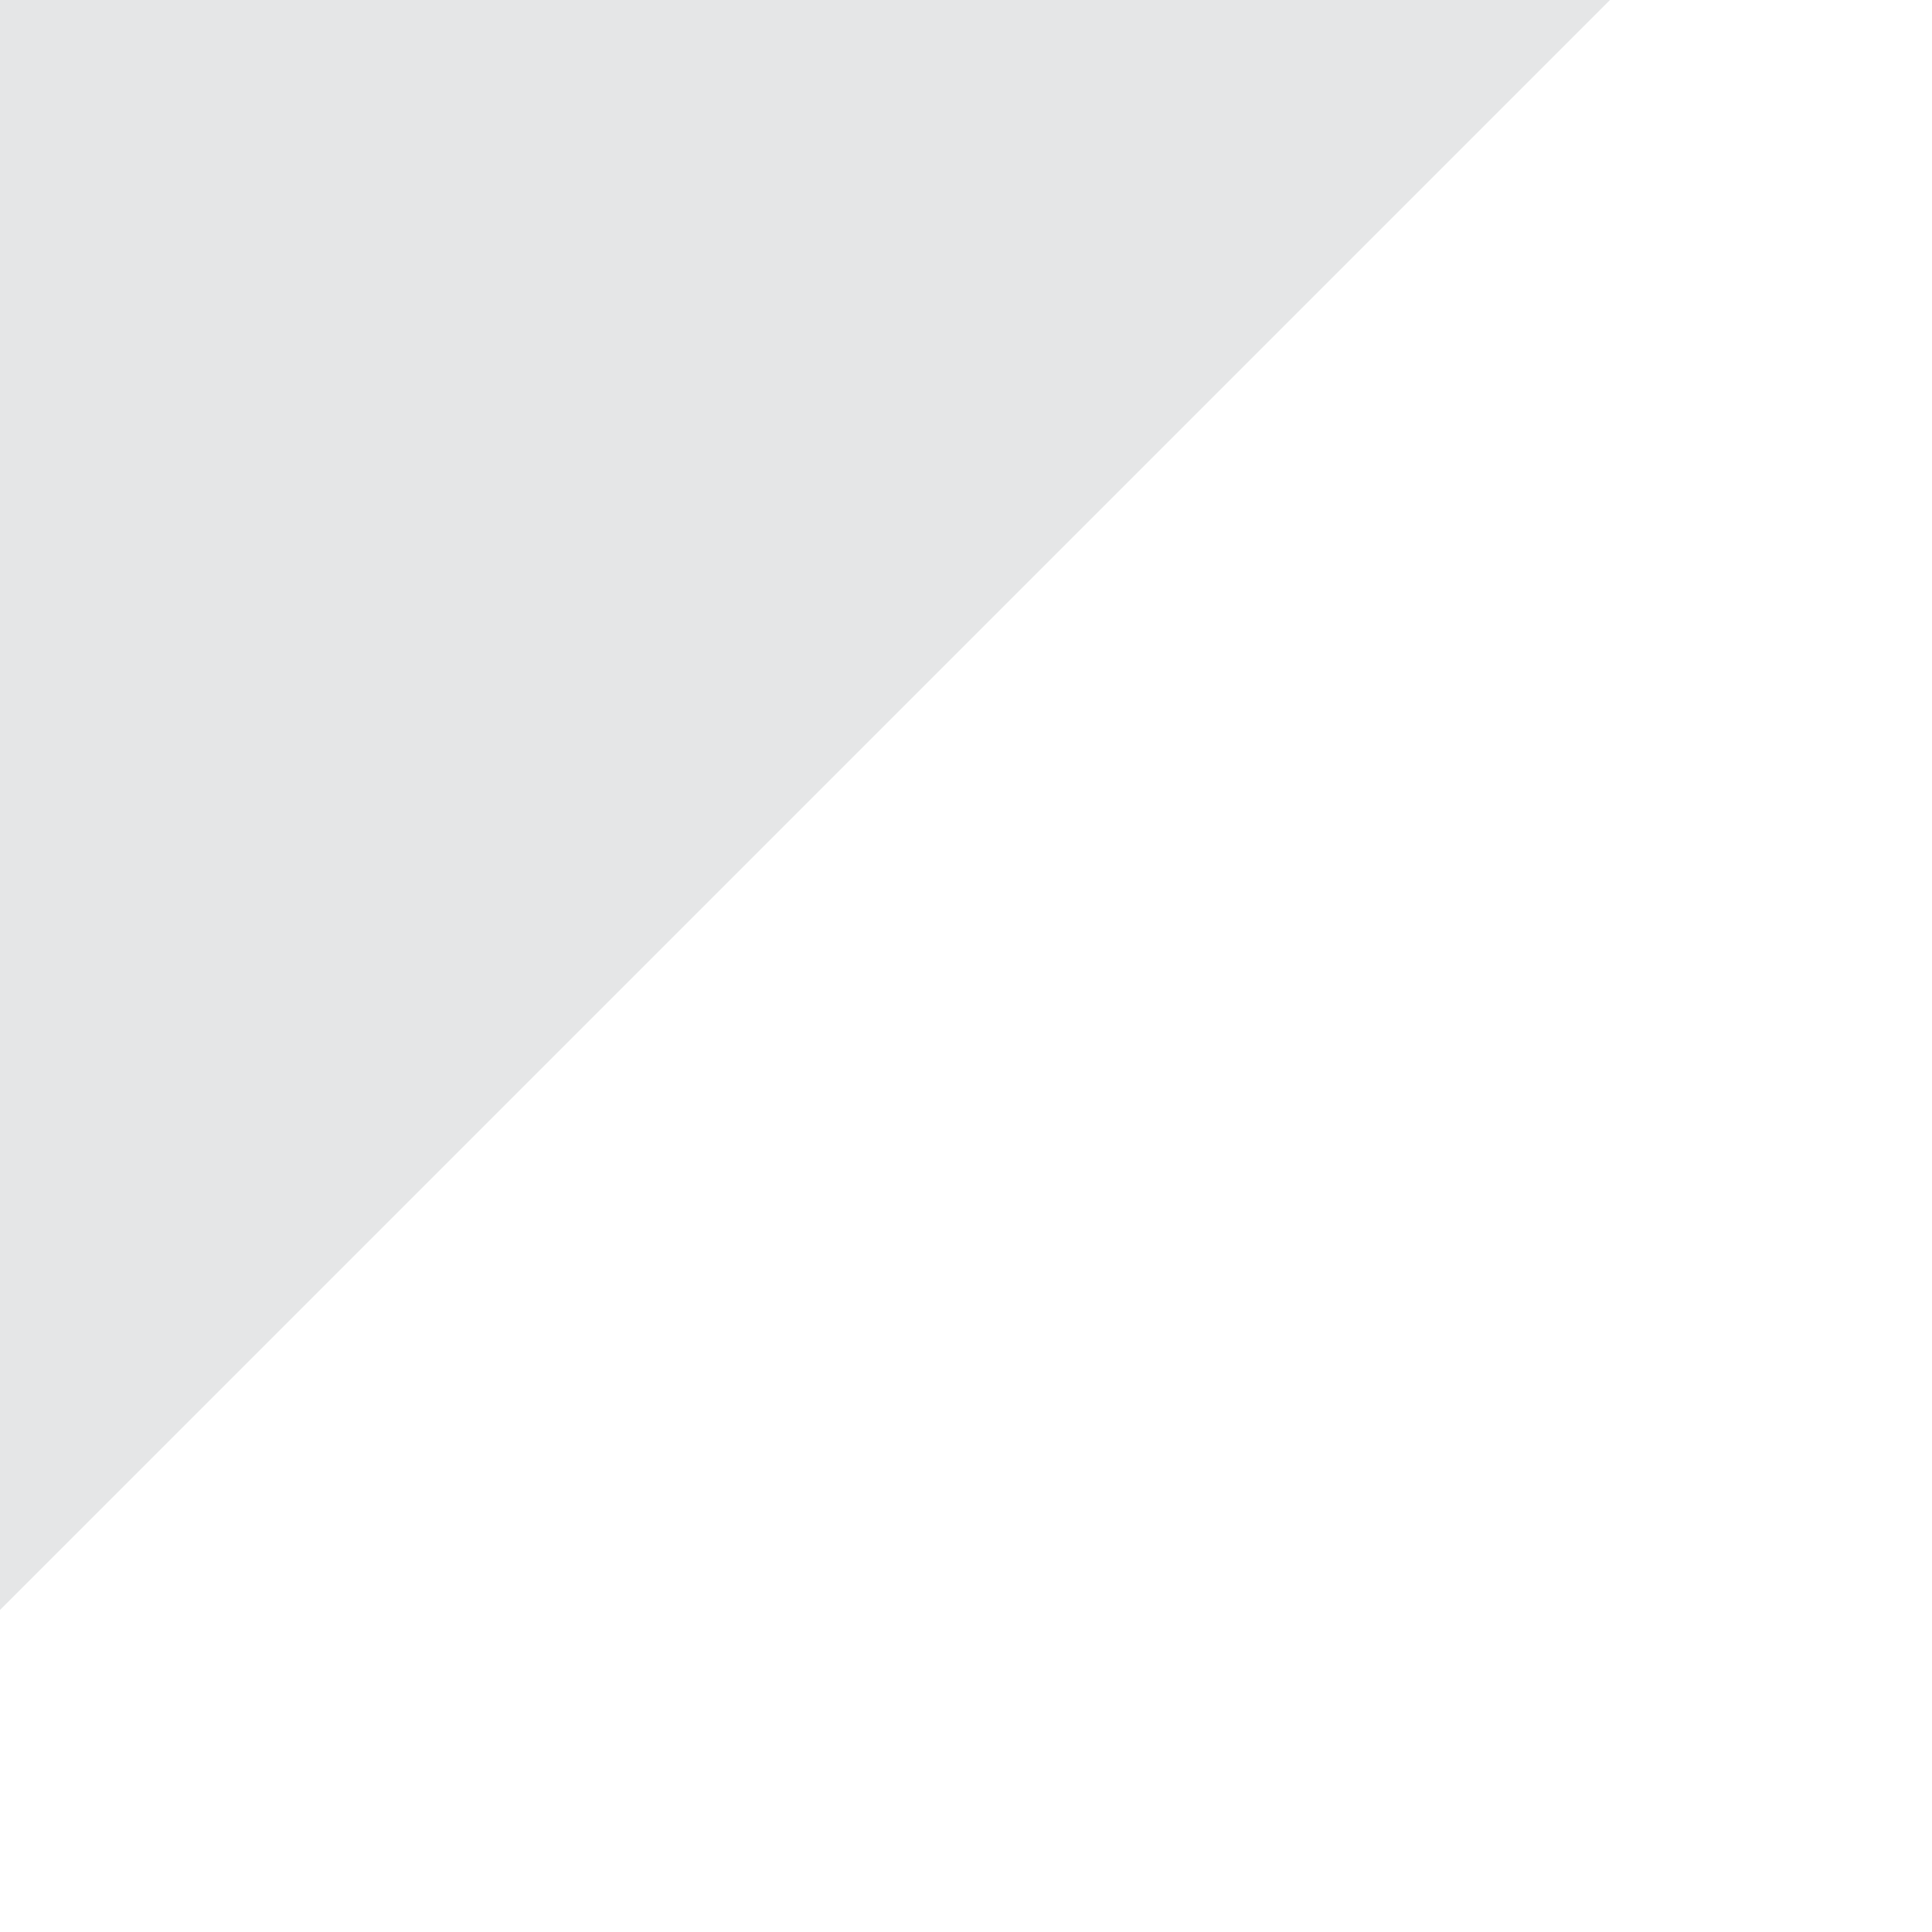
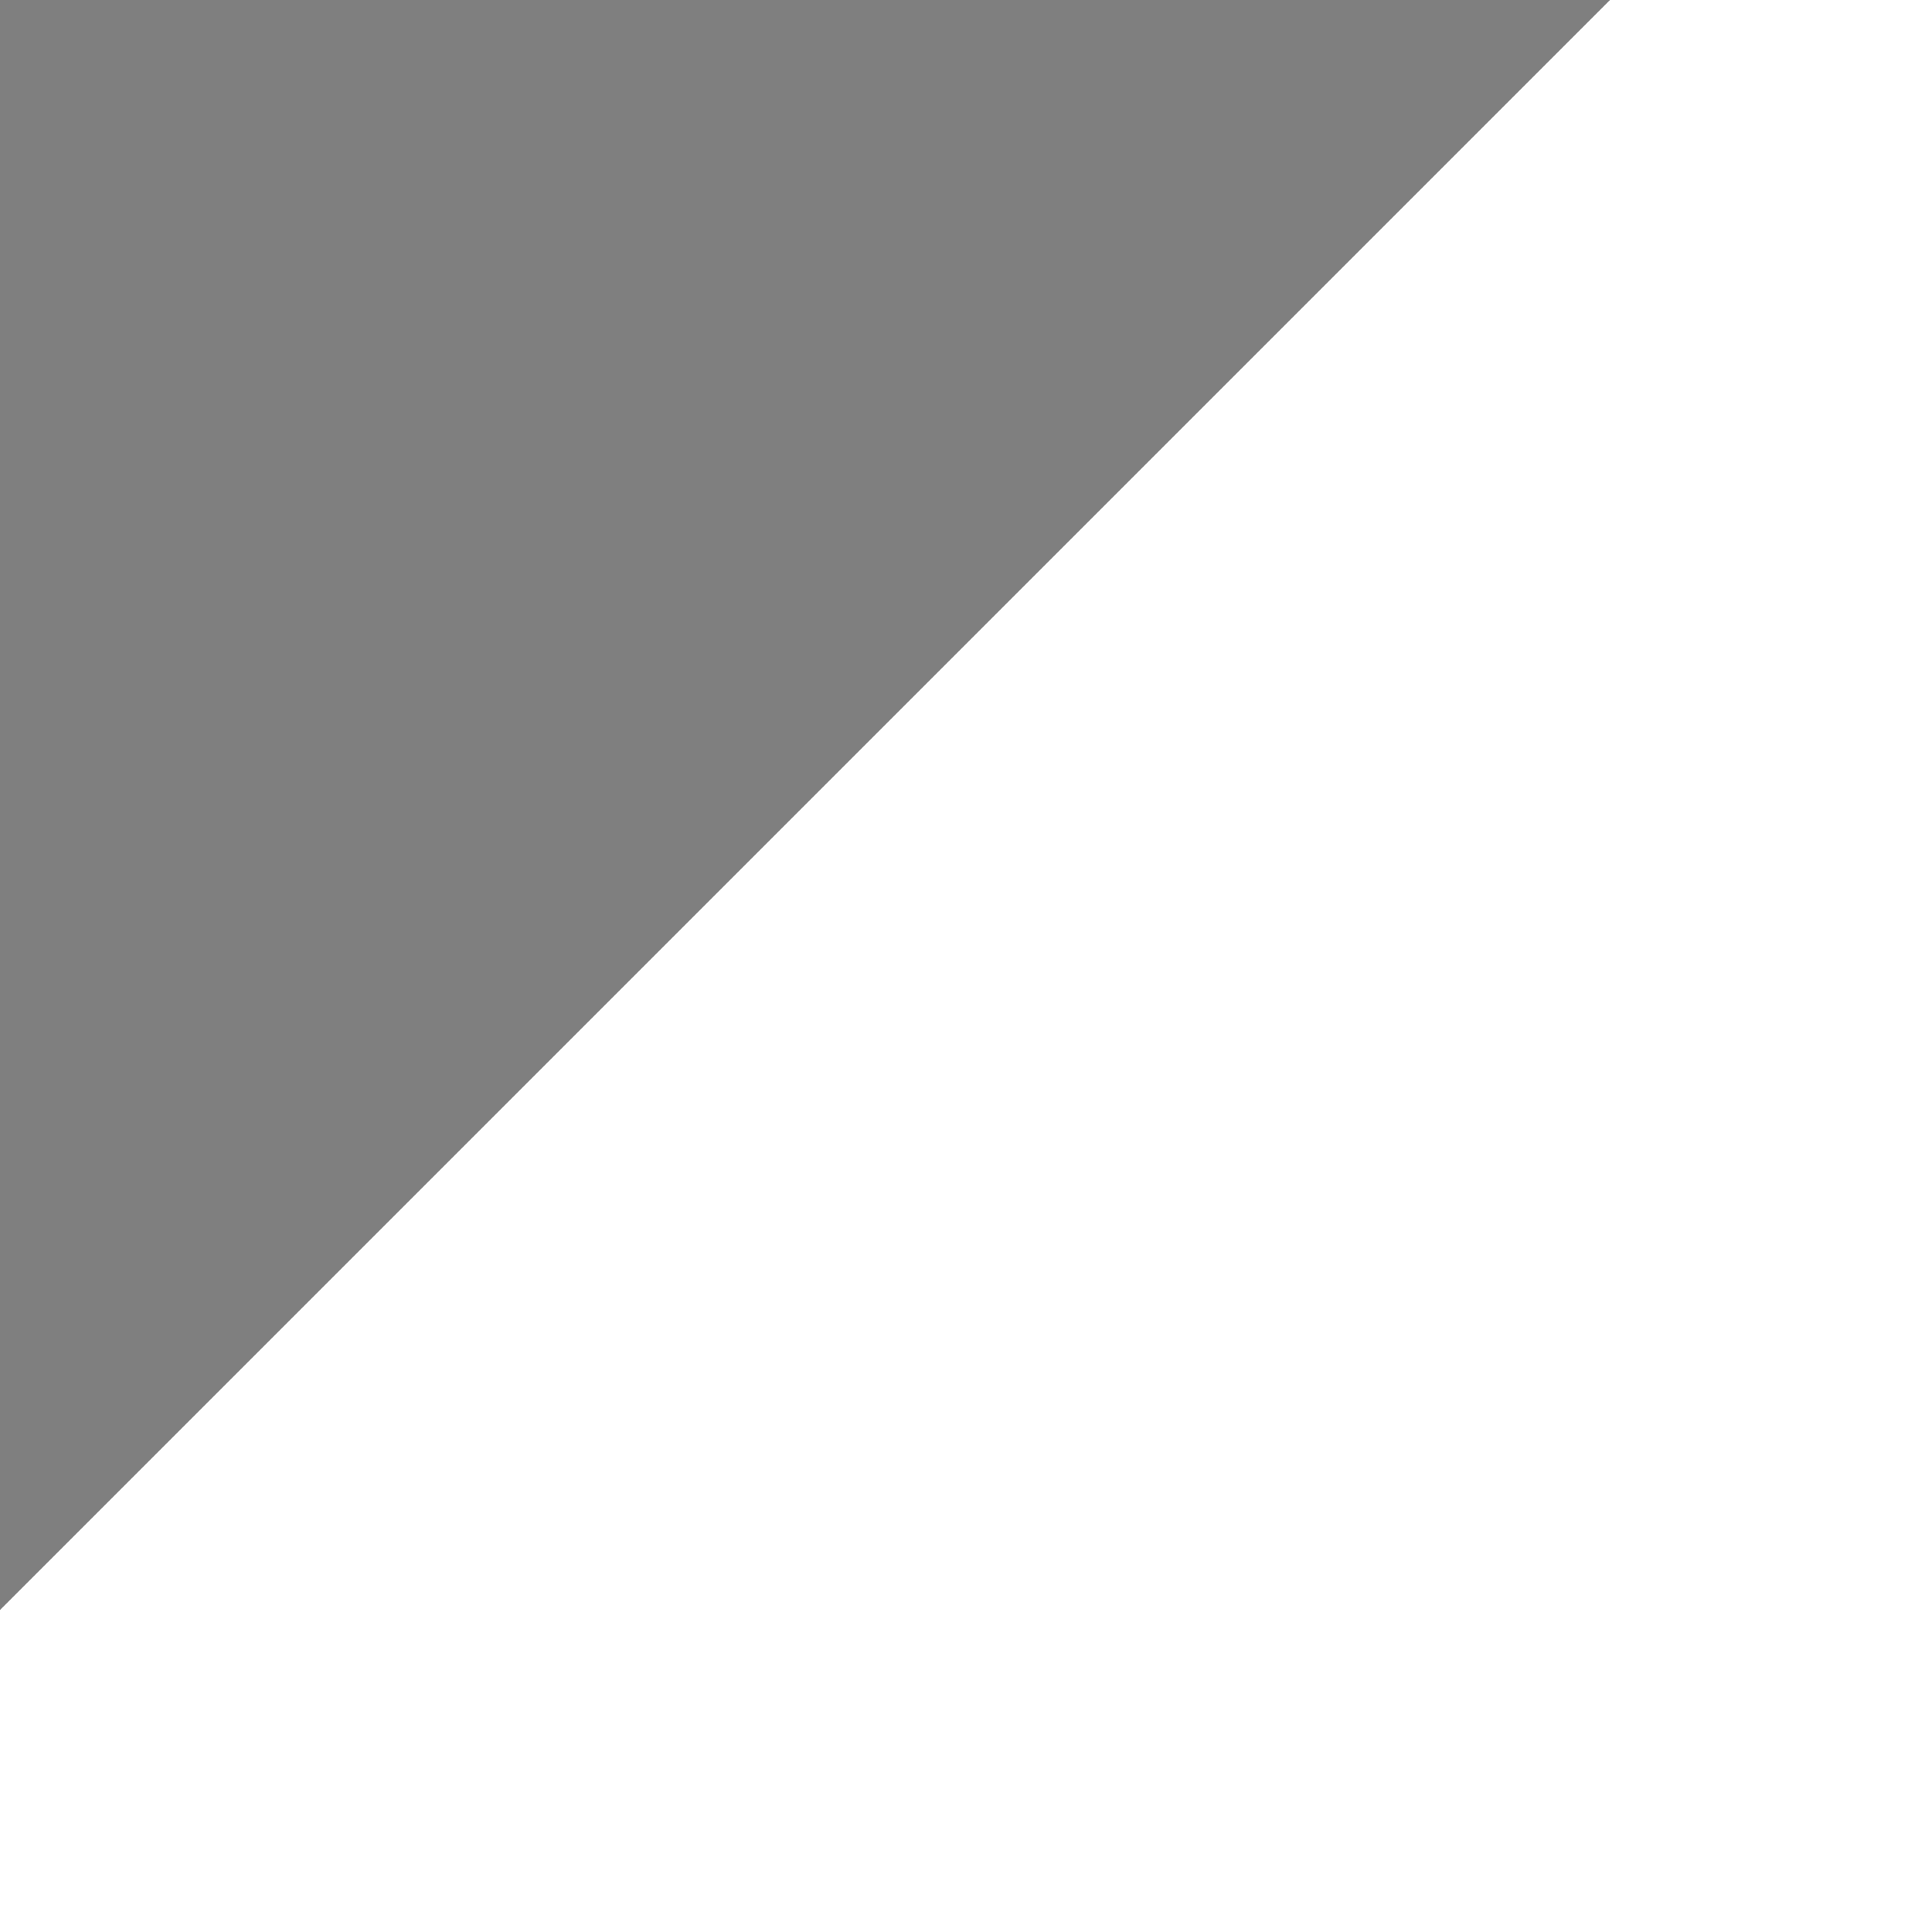
<svg xmlns="http://www.w3.org/2000/svg" width="6" height="6" version="1.1" viewBox="0 0 6 6">
-   <path d="m0 0v5l5-5z" color="#000000" fill="#cccdcf" fill-rule="evenodd" opacity=".5" style="-inkscape-stroke:none" />
+   <path d="m0 0v5l5-5z" fill="currentColor" fill-rule="evenodd" opacity=".5" style="-inkscape-stroke:none" />
</svg>
